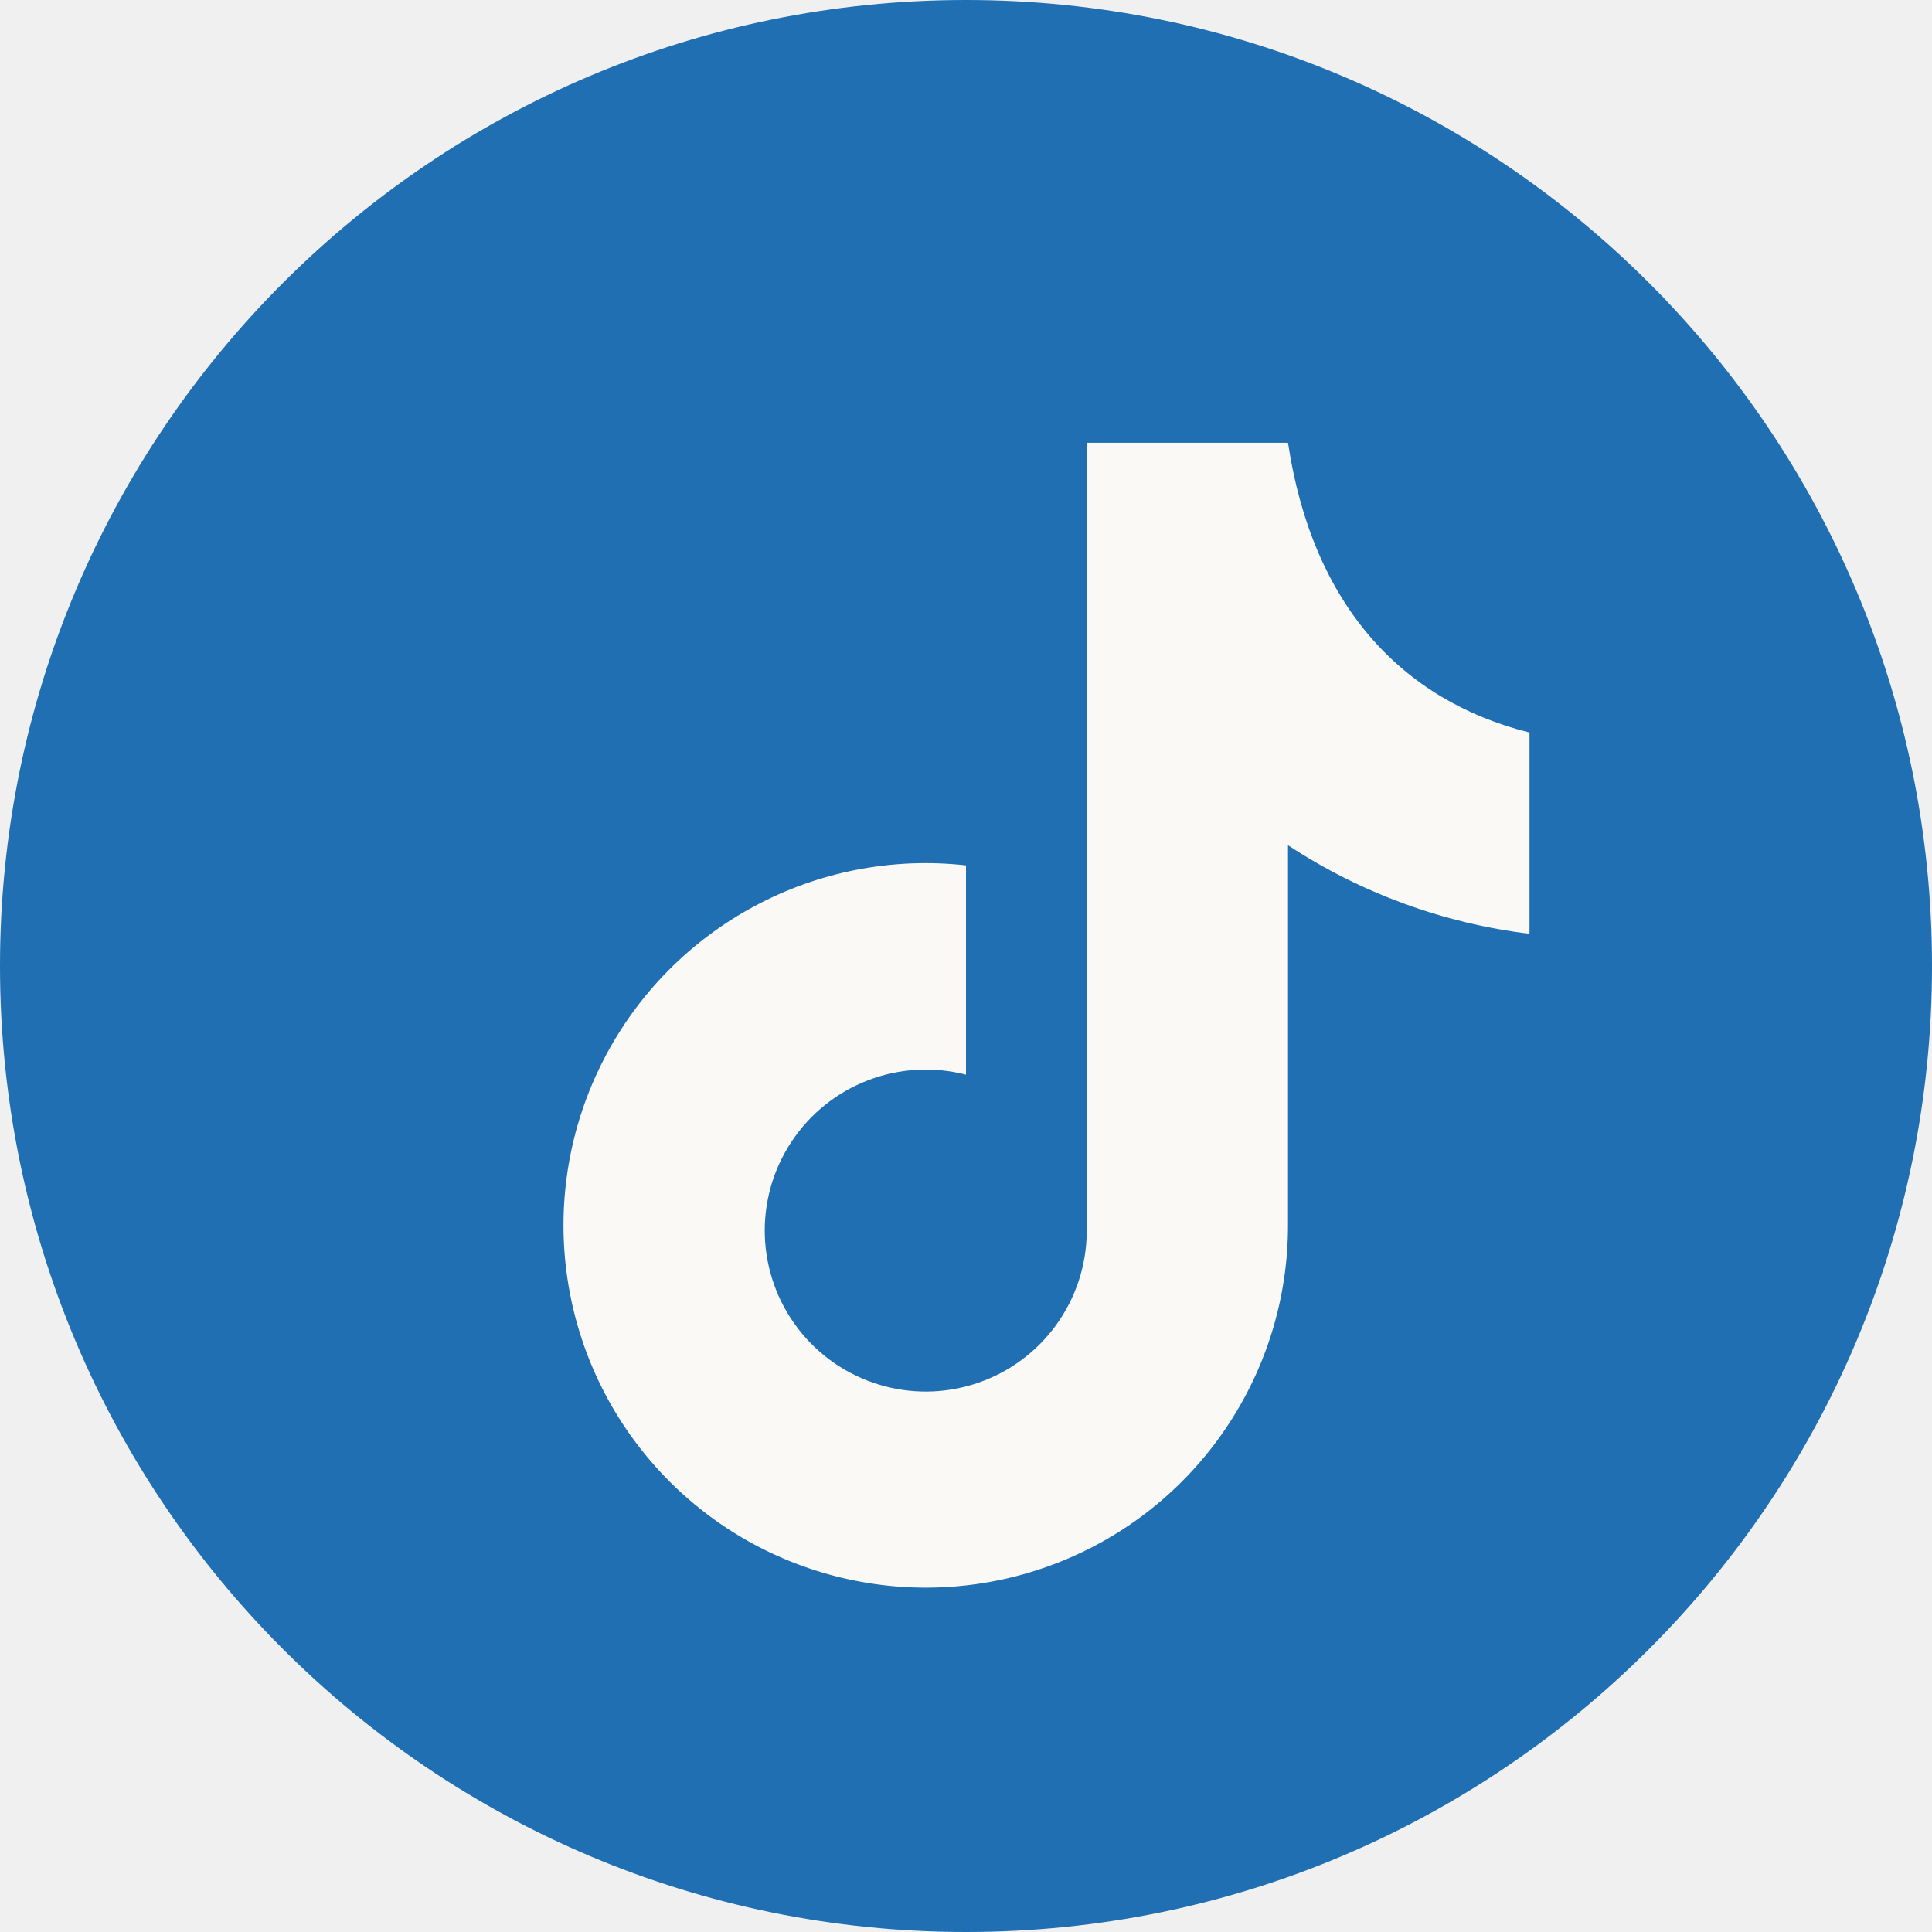
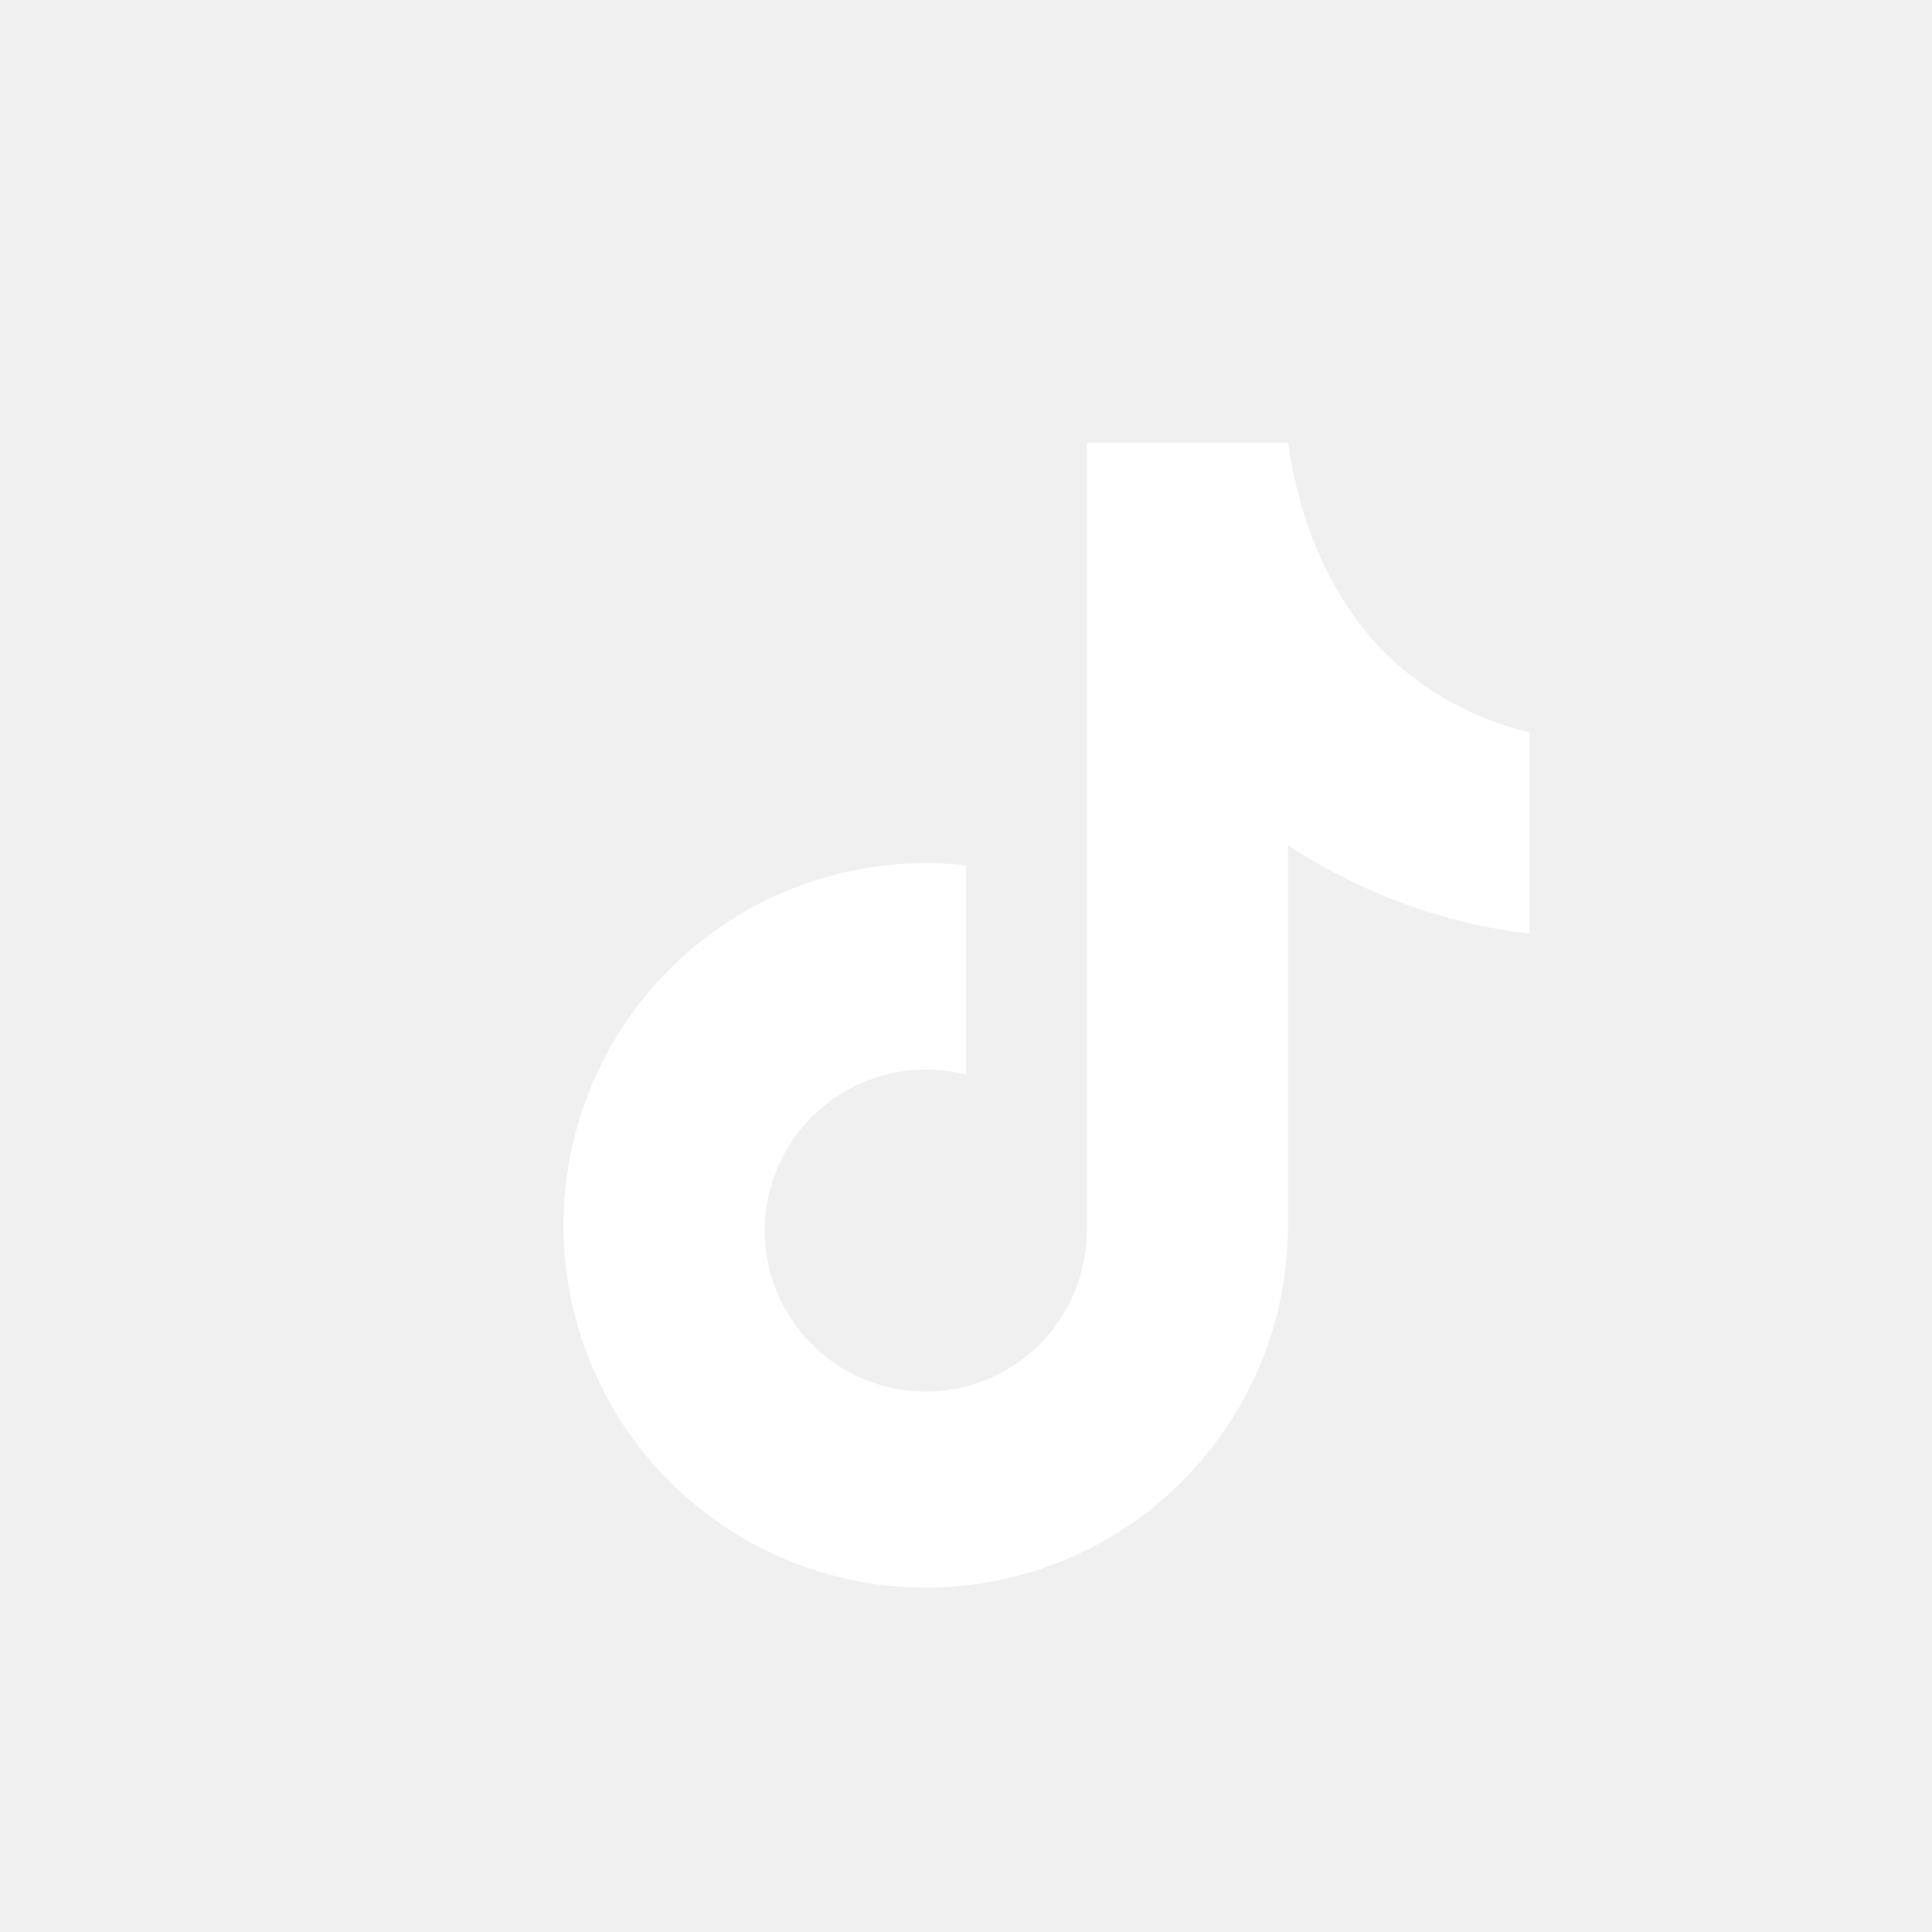
<svg xmlns="http://www.w3.org/2000/svg" viewBox="0 0 48 48" role="img" aria-label="TikTok">
-   <circle fill="#1F6FB2" cx="24" cy="24" r="24" />
-   <path fill="#FAF9F6" d="M27 11h5c.6 4 2.8 6.4 6 7.2v5a14 14 0 0 1-6-2.2v9.4a9 9 0 1 1-8-8.9v5.2a4 4 0 1 0 3 3.9V11Z" />
+   <path fill="#FFFFFF" d="M27 11h5c.6 4 2.8 6.4 6 7.2v5a14 14 0 0 1-6-2.2v9.4a9 9 0 1 1-8-8.9v5.2a4 4 0 1 0 3 3.9V11Z" />
</svg>
